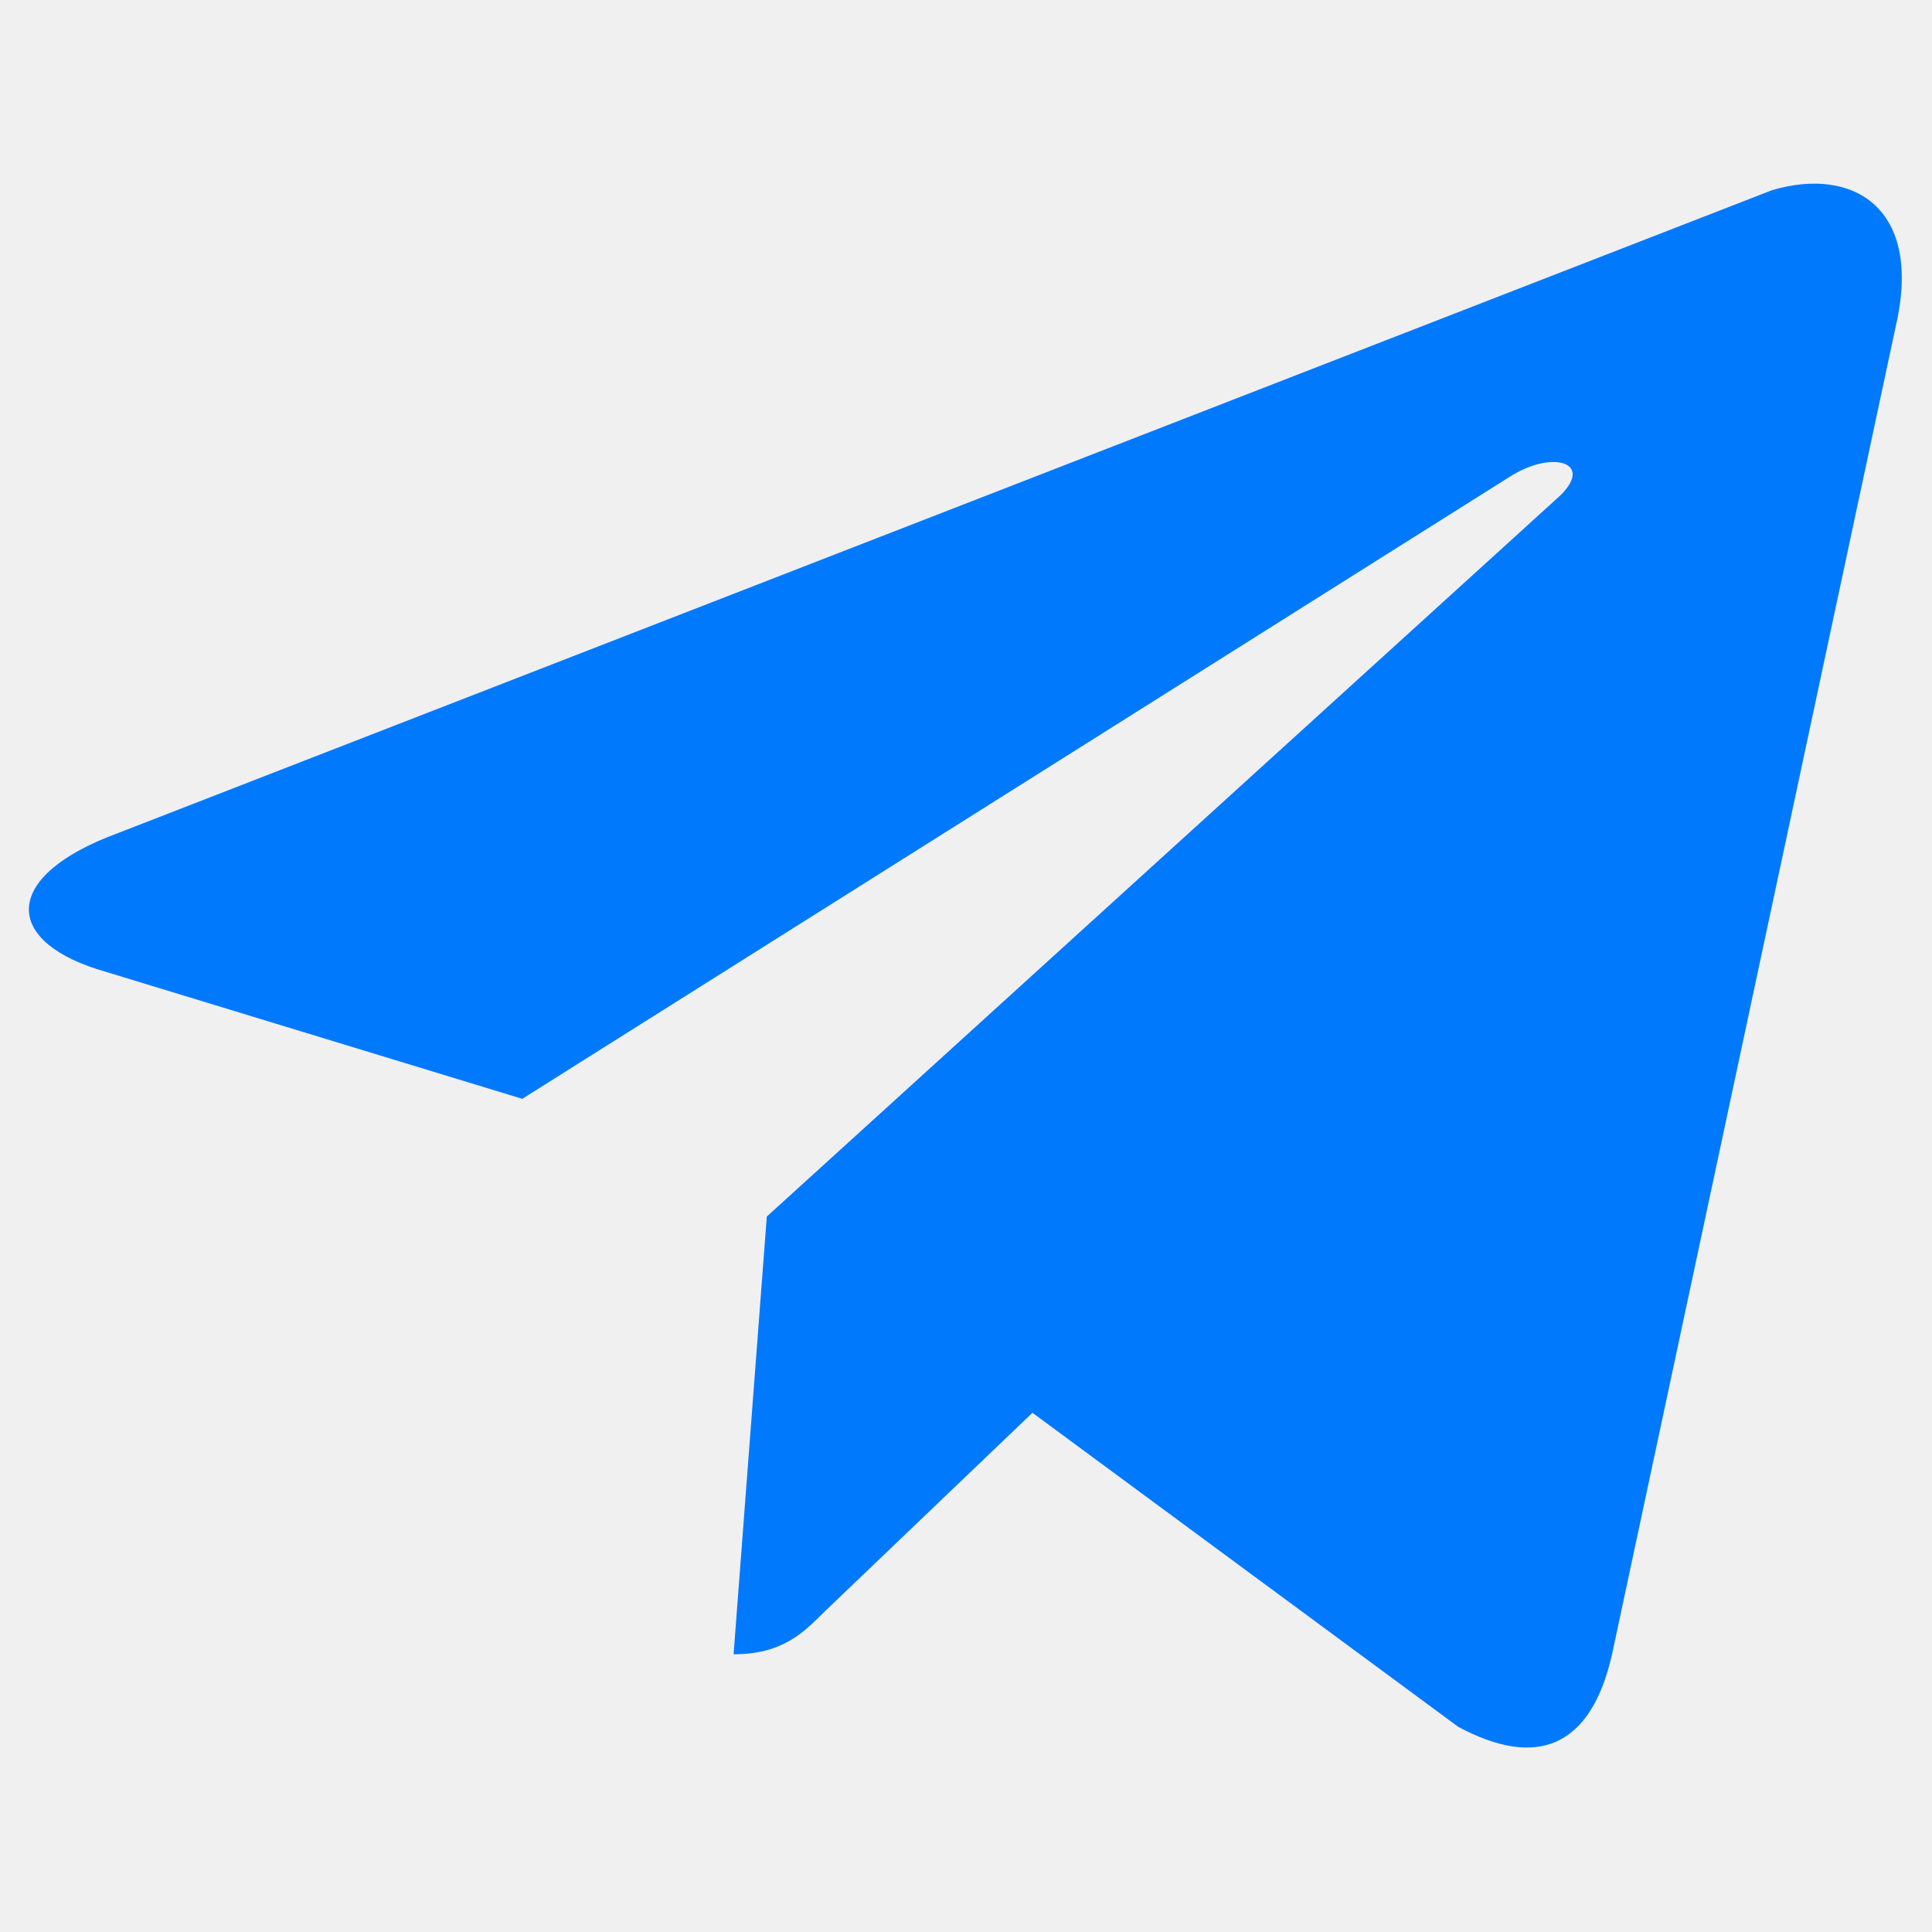
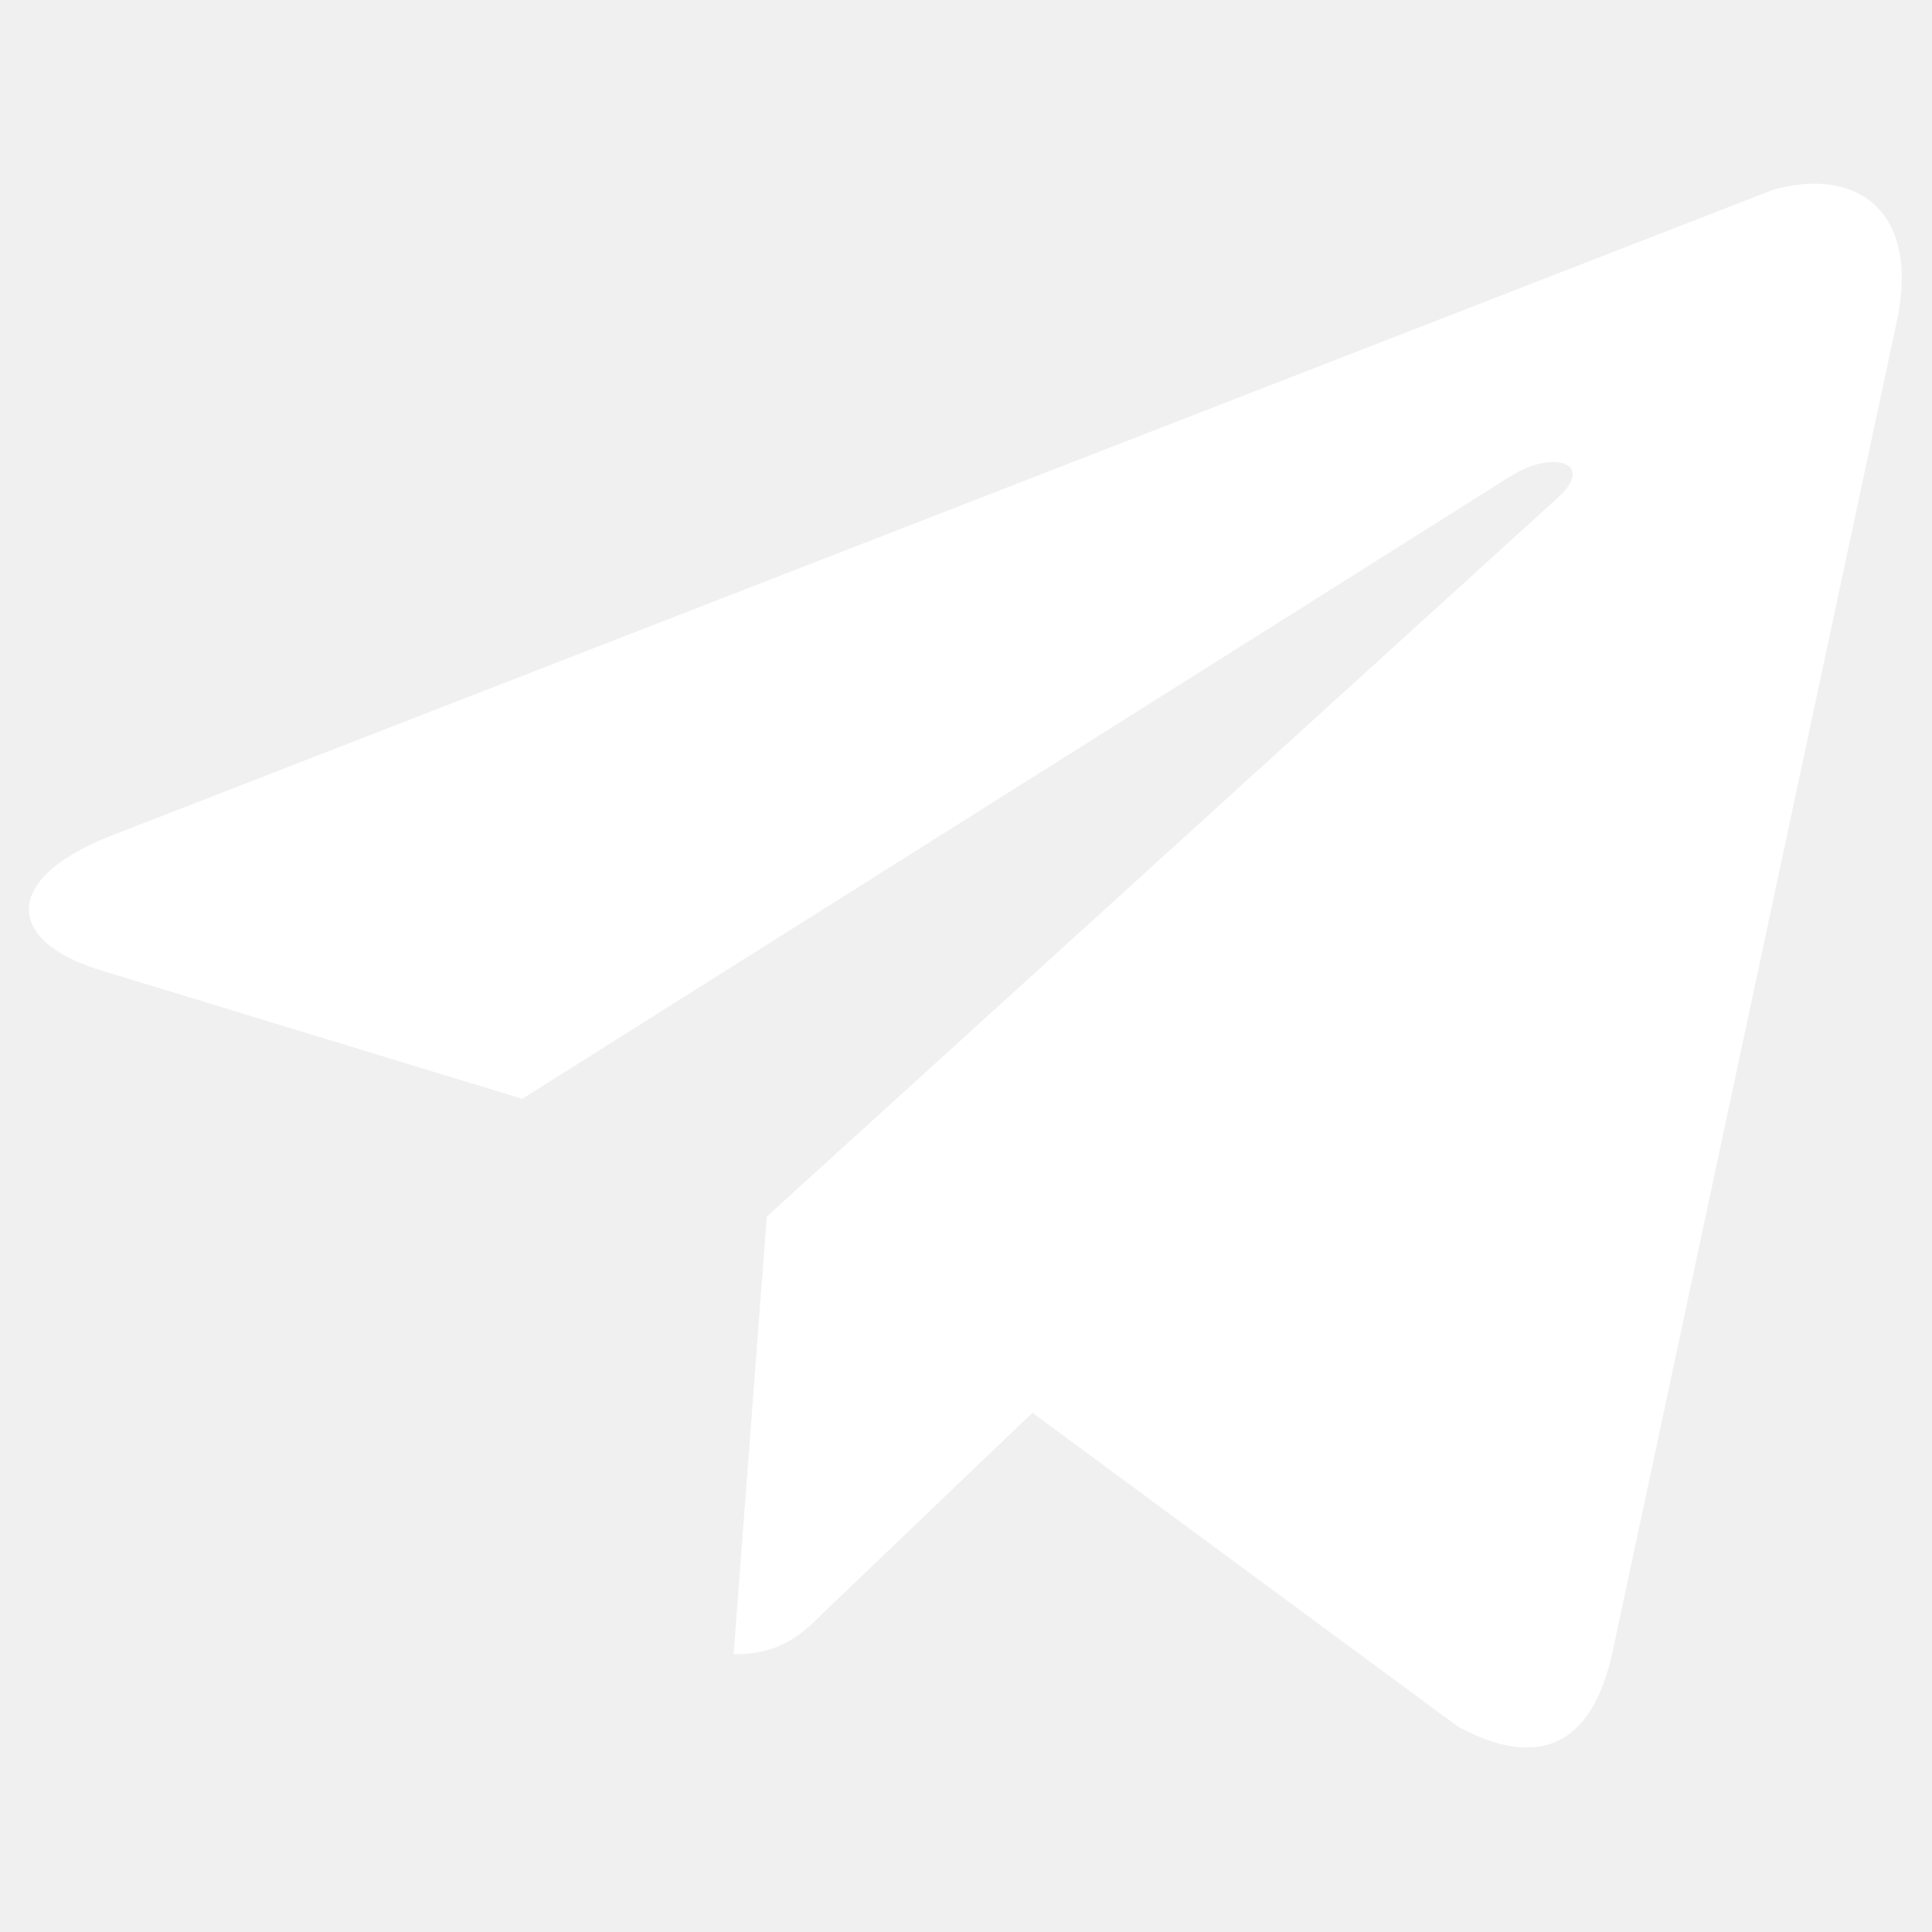
- <svg xmlns="http://www.w3.org/2000/svg" fill="#0179fd" width="52" height="52" viewBox="0 0 64 64">
+ <svg xmlns="http://www.w3.org/2000/svg" fill="#ffffff" width="35" height="35" viewBox="0 0 64 64">
  <path d="M62.801 10.8L53.401 54.8C52.701 57.9 50.901 58.6 48.301 57.2L34.201 46.8L27.301 53.4C26.601 54.1 25.901 54.8 24.301 54.8L25.401 40.3L51.701 16.4C52.801 15.3 51.401 14.9 50.001 15.8L17.301 36.4L3.201 32.1C0.101 31.1 0.101 29 3.901 27.6L58.701 6.3C61.401 5.5 63.701 6.9 62.801 10.8Z" />
</svg>
